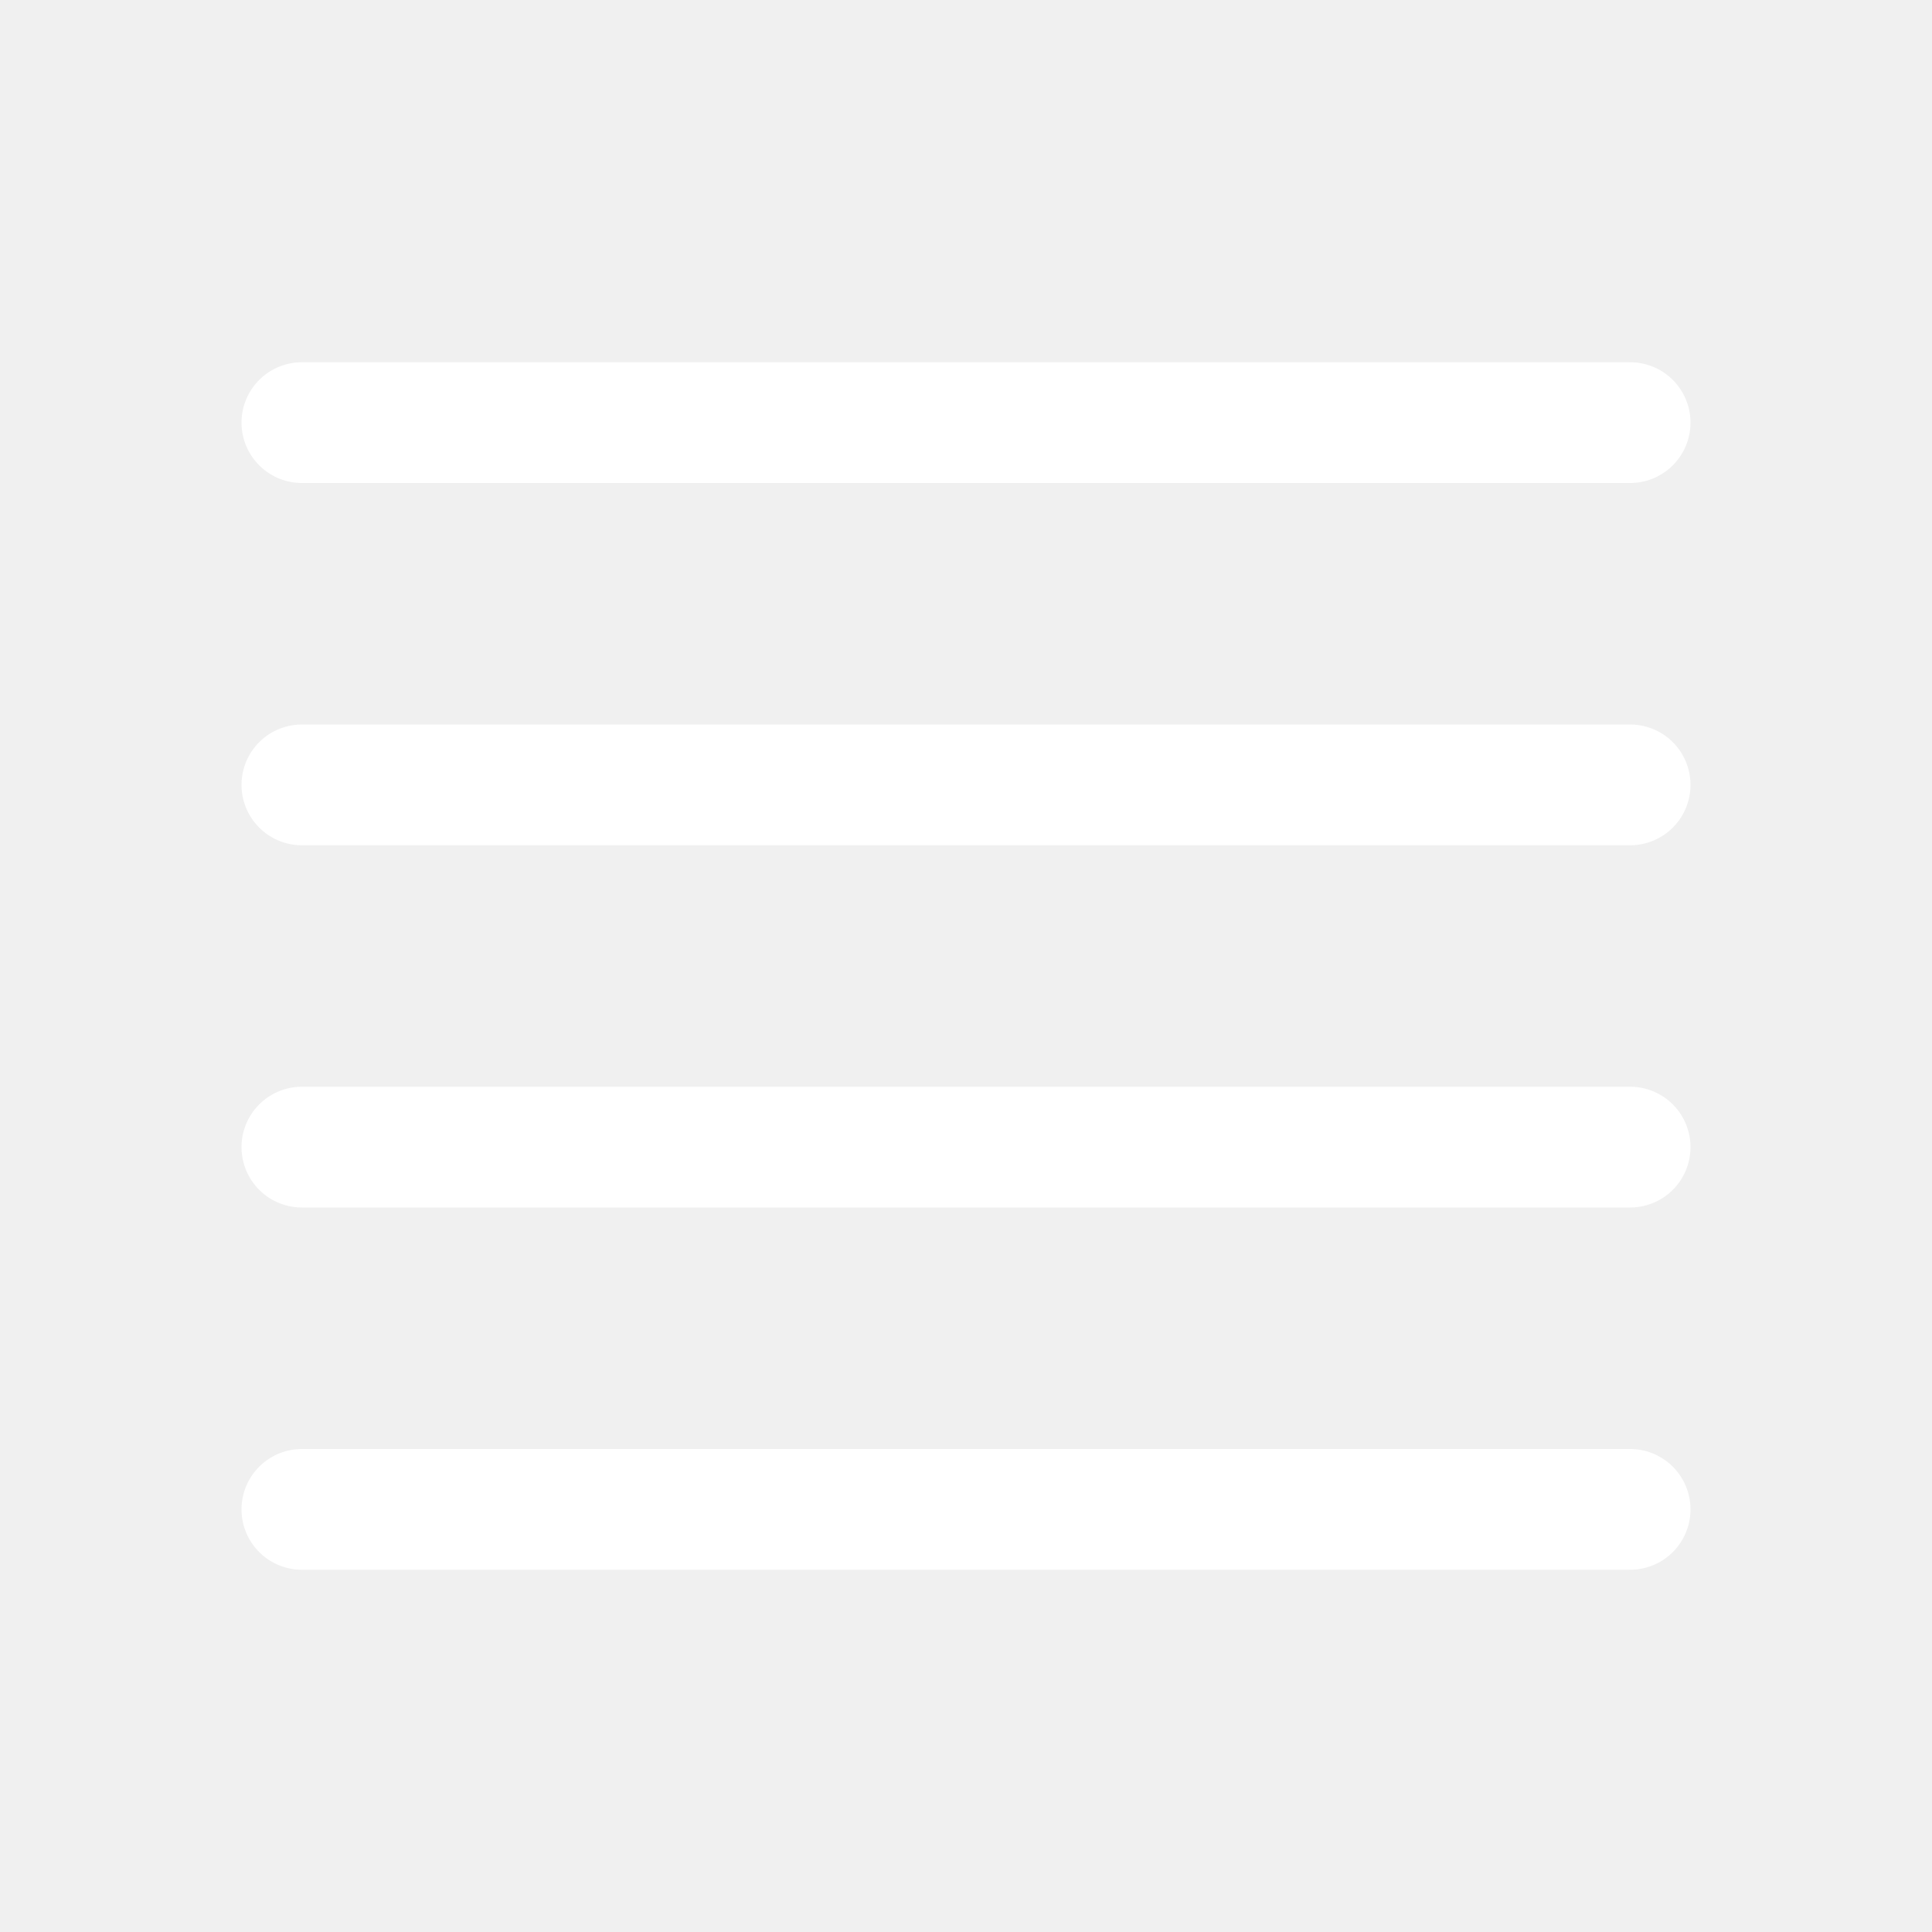
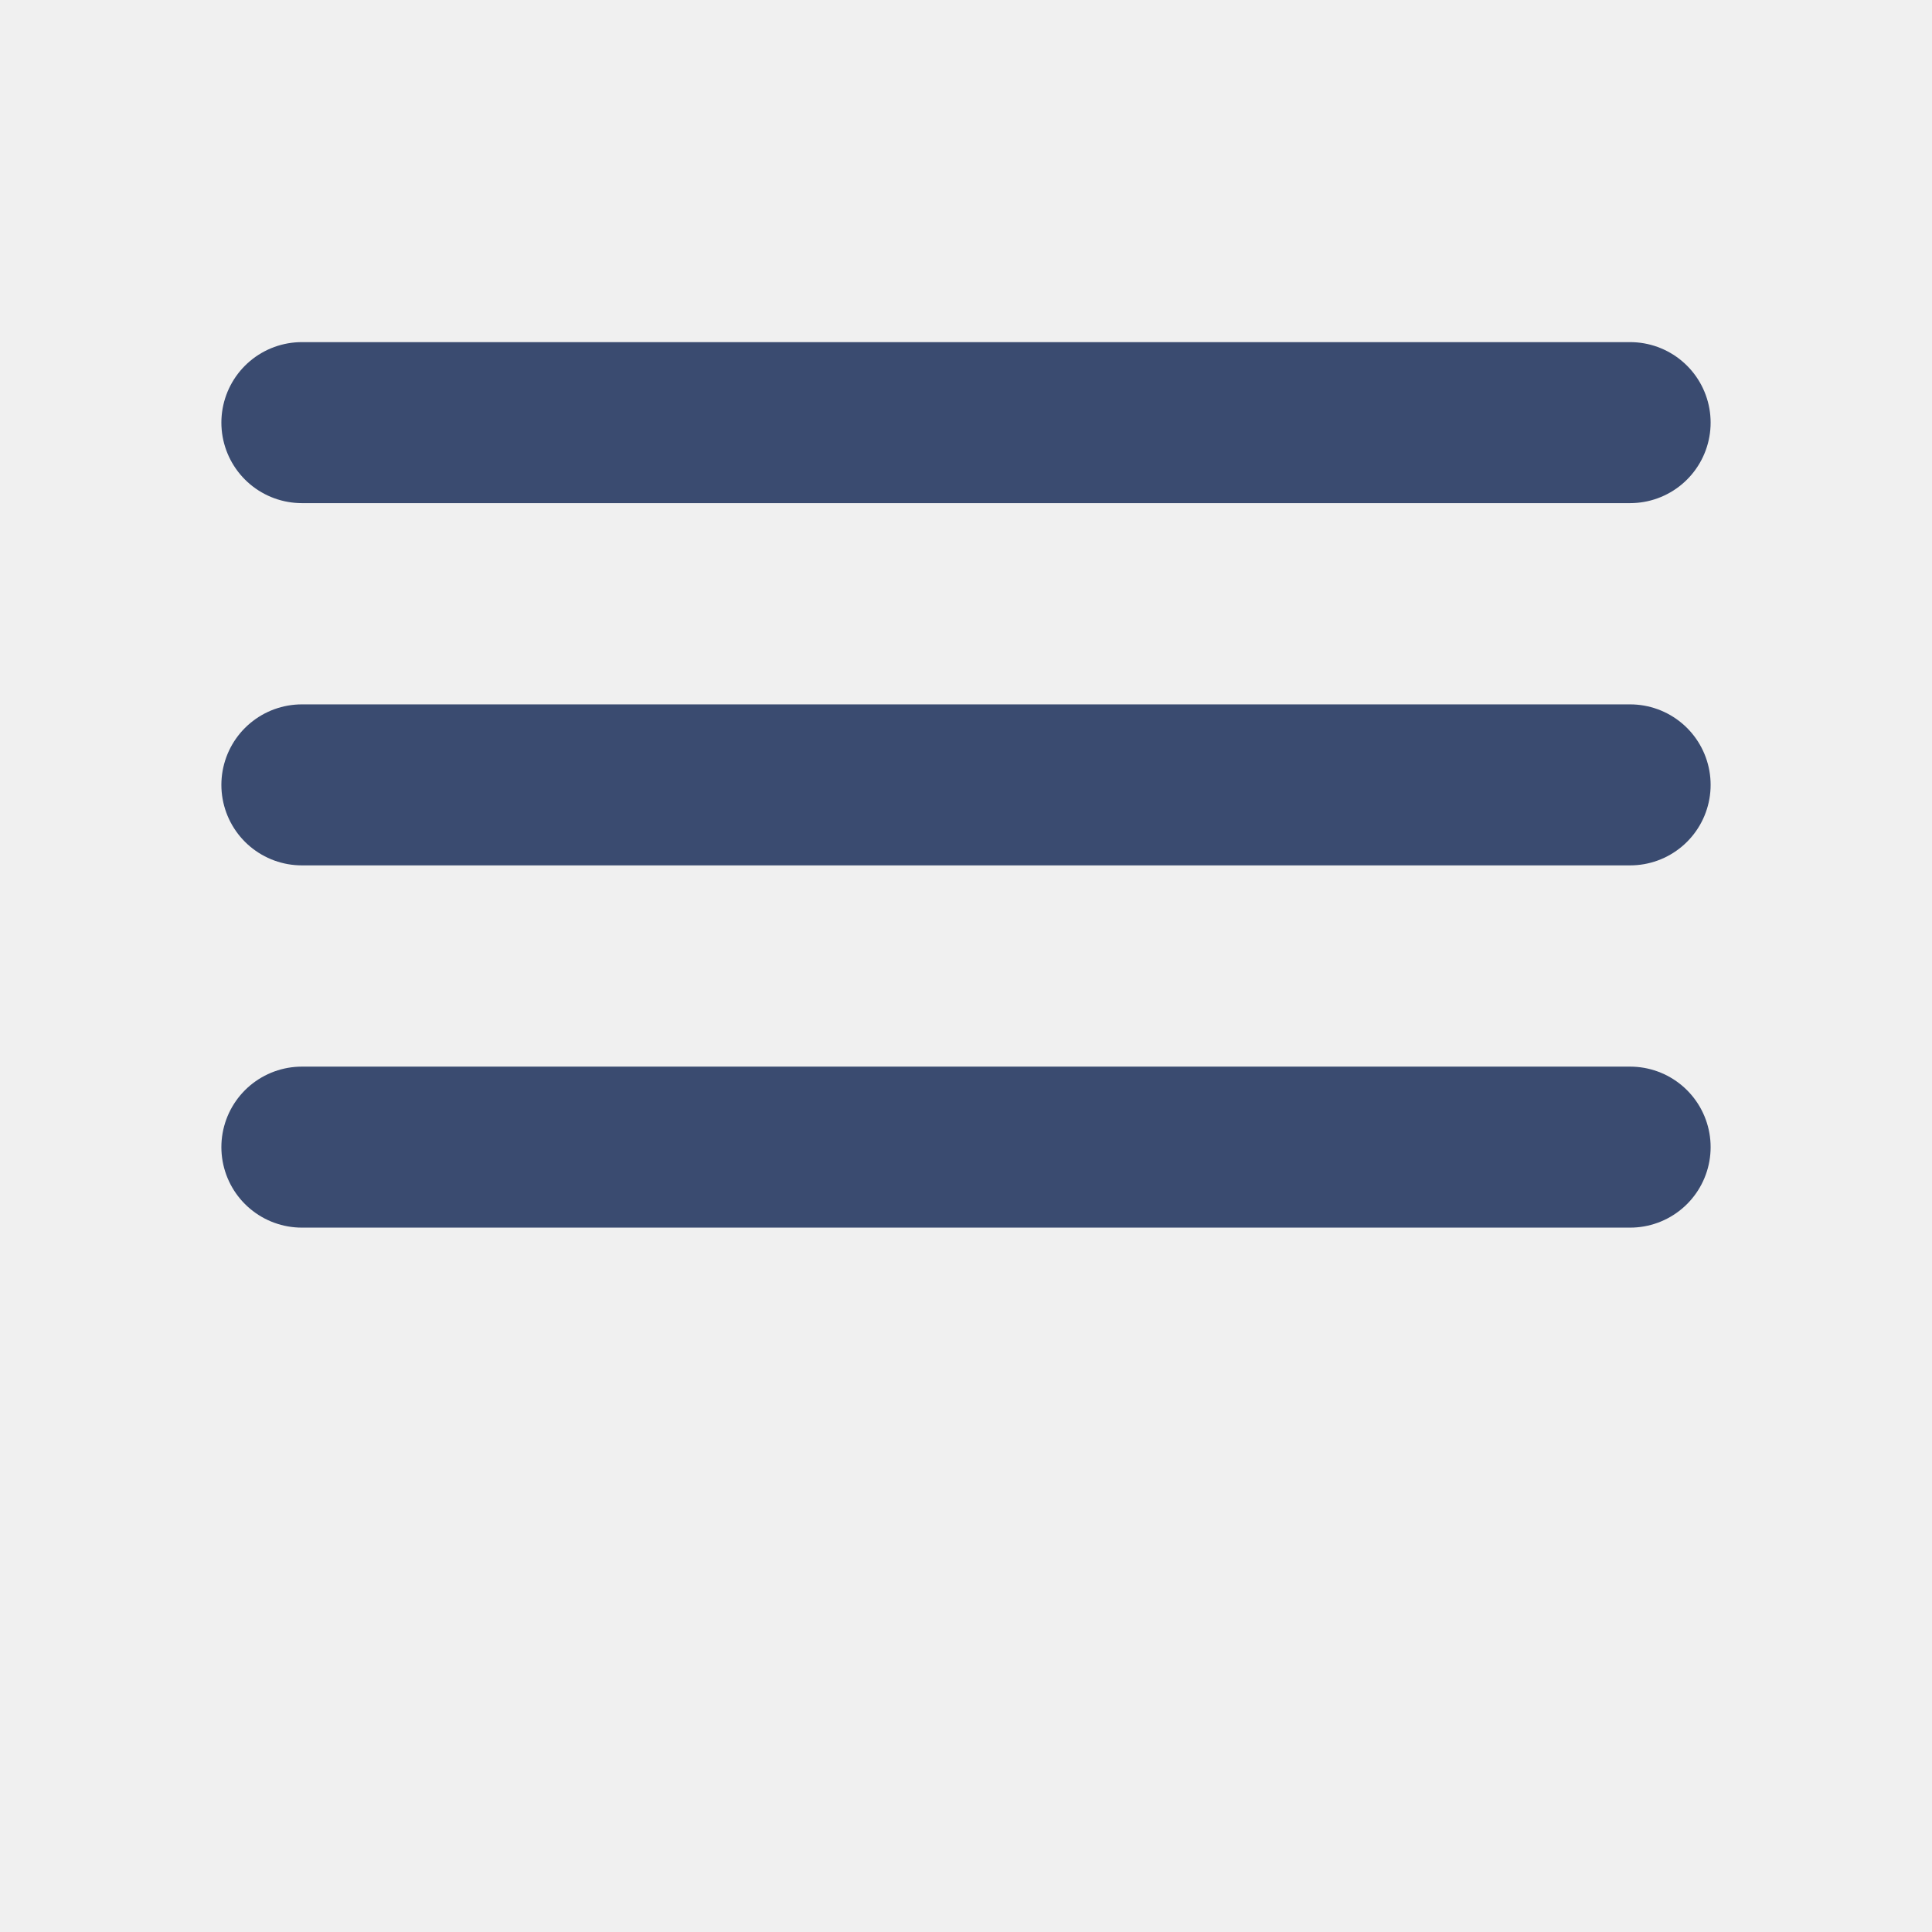
- <svg xmlns="http://www.w3.org/2000/svg" fill="none" viewBox="0 0 24 24" stroke-width="1.5" stroke="#fff" class="size-6">
-   <path stroke-linecap="round" stroke-linejoin="round" d="M3.75 5.25h16.5m-16.5 4.5h16.5m-16.5 4.5h16.5m-16.5 4.5h16.5" />
+ <svg xmlns="http://www.w3.org/2000/svg" fill="none" viewBox="0 0 24 24" stroke-width="2" stroke="#3a4b70" class="size-6">
+   <path stroke-linecap="round" stroke-linejoin="round" d="M3.75 5.25h16.5m-16.5 4.5h16.5m-16.5 4.5h16.5m-16.5" />
</svg>
